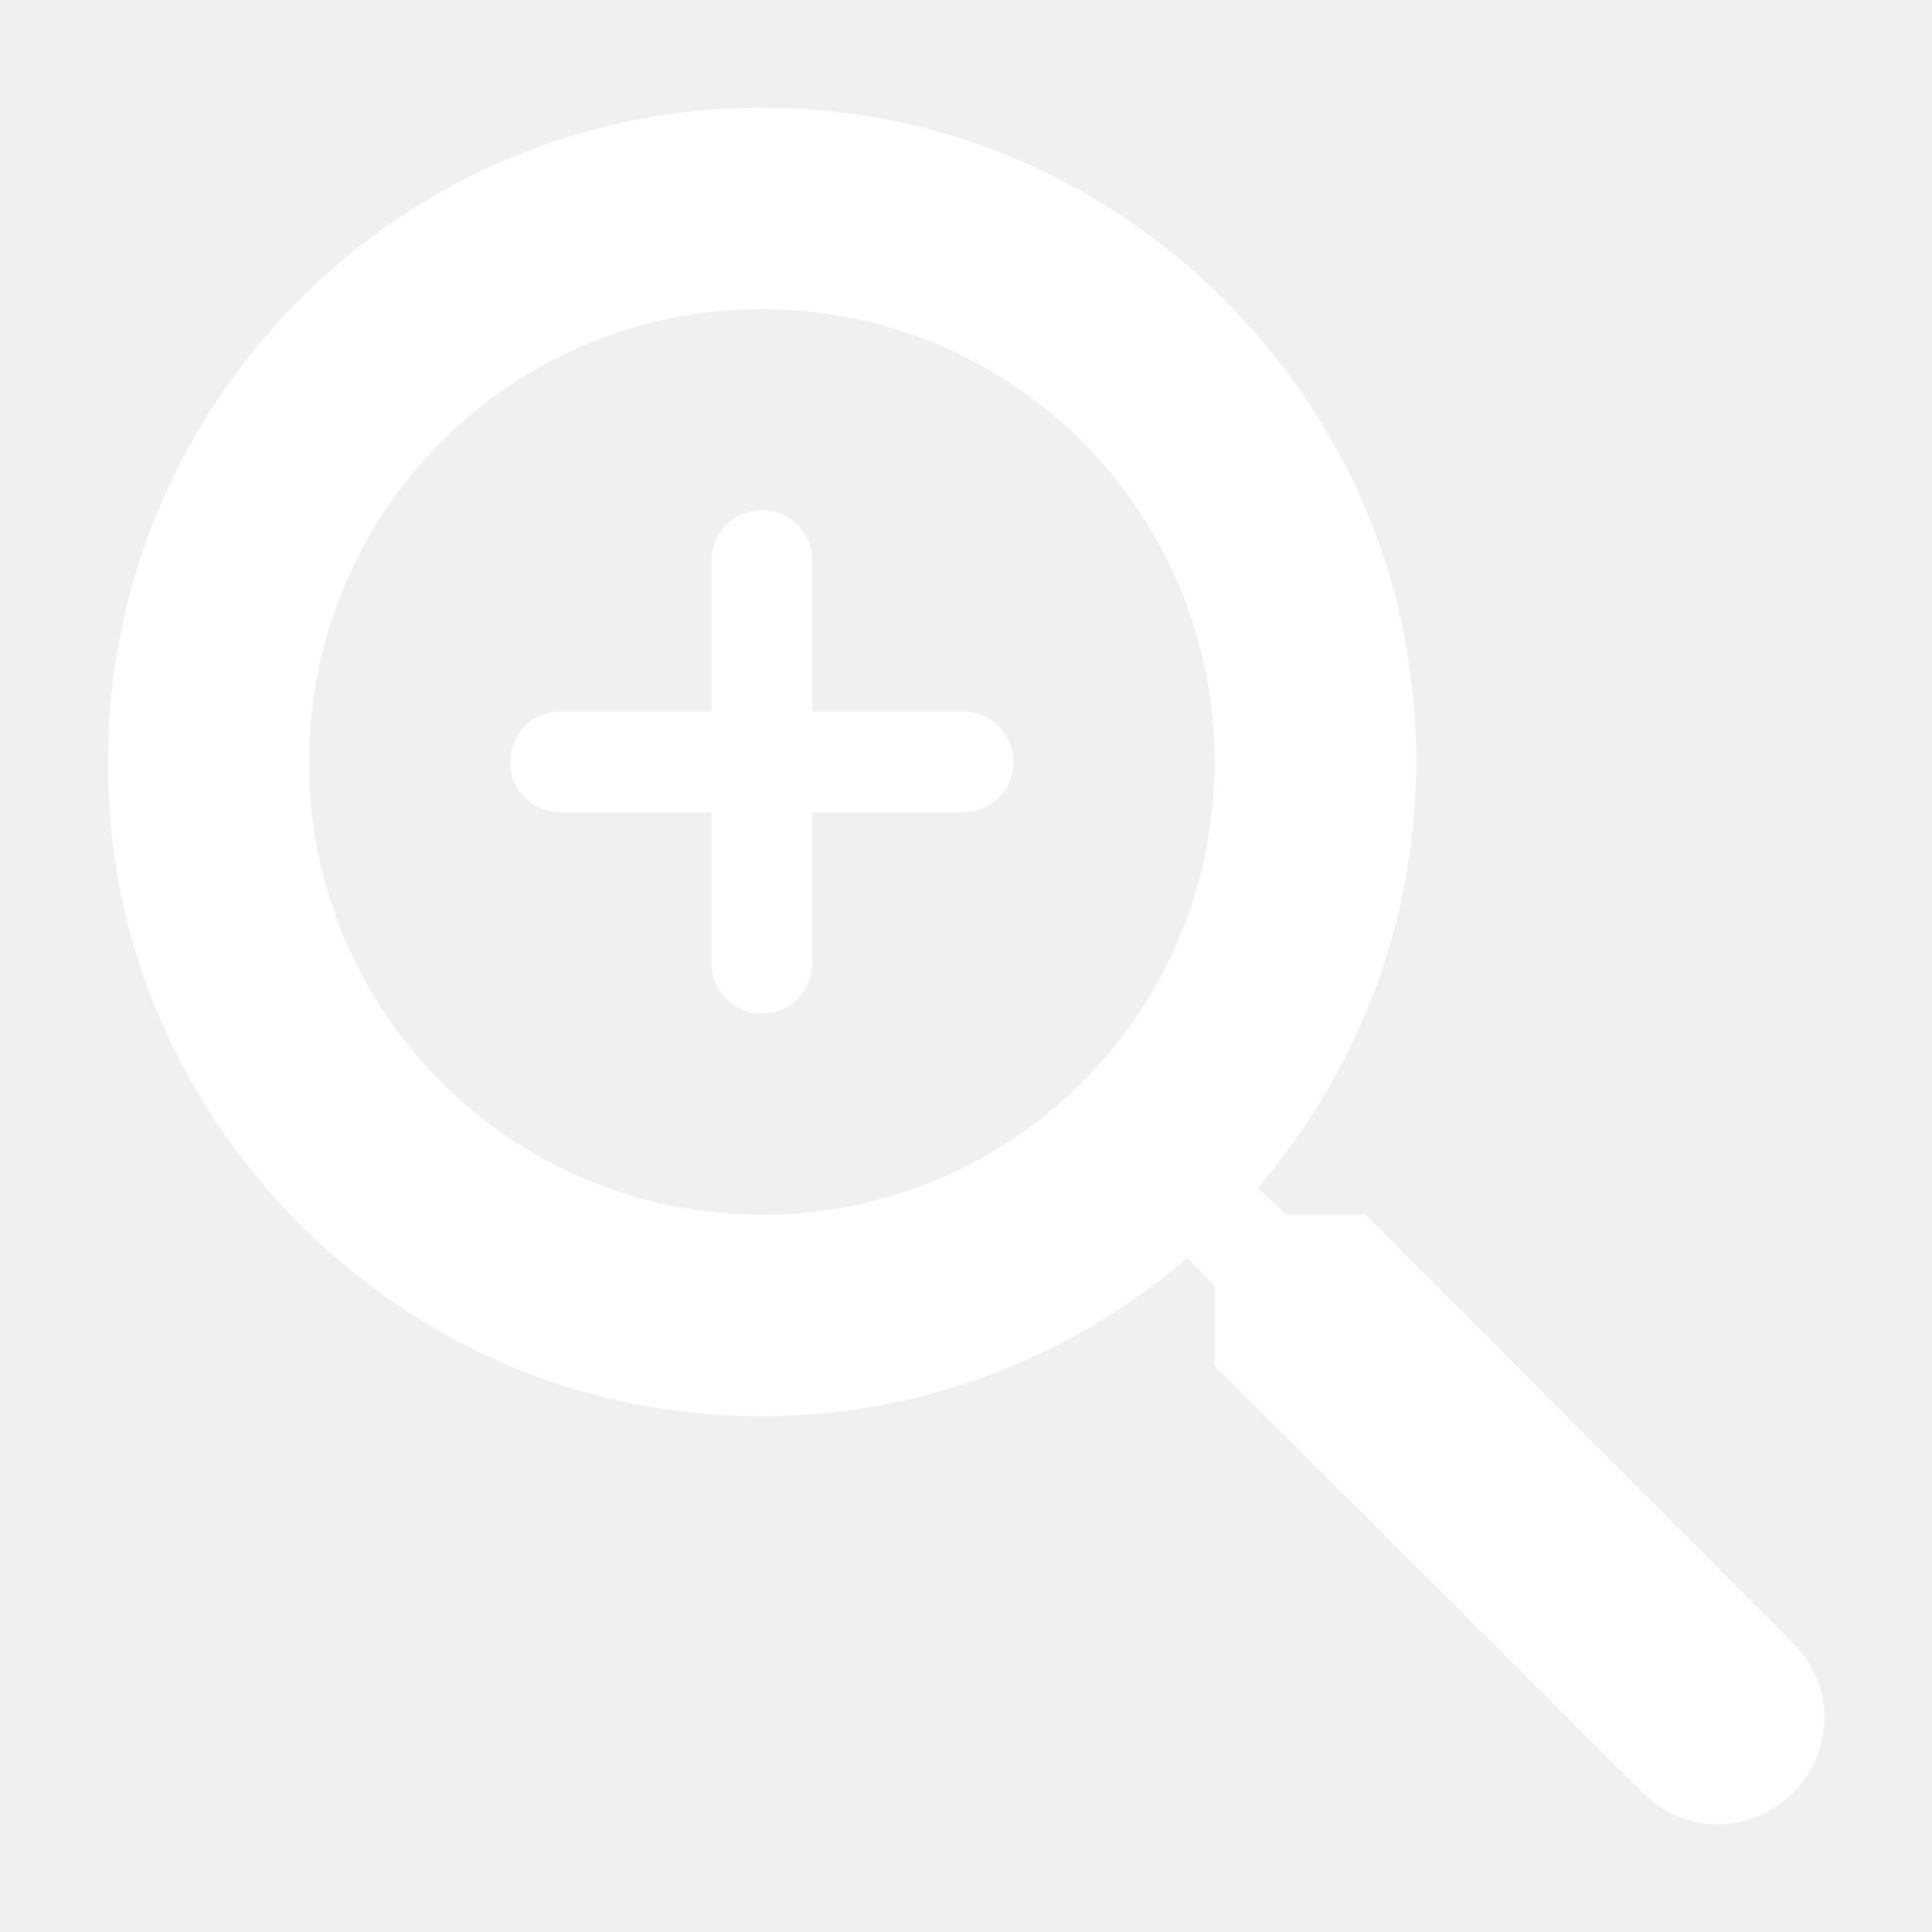
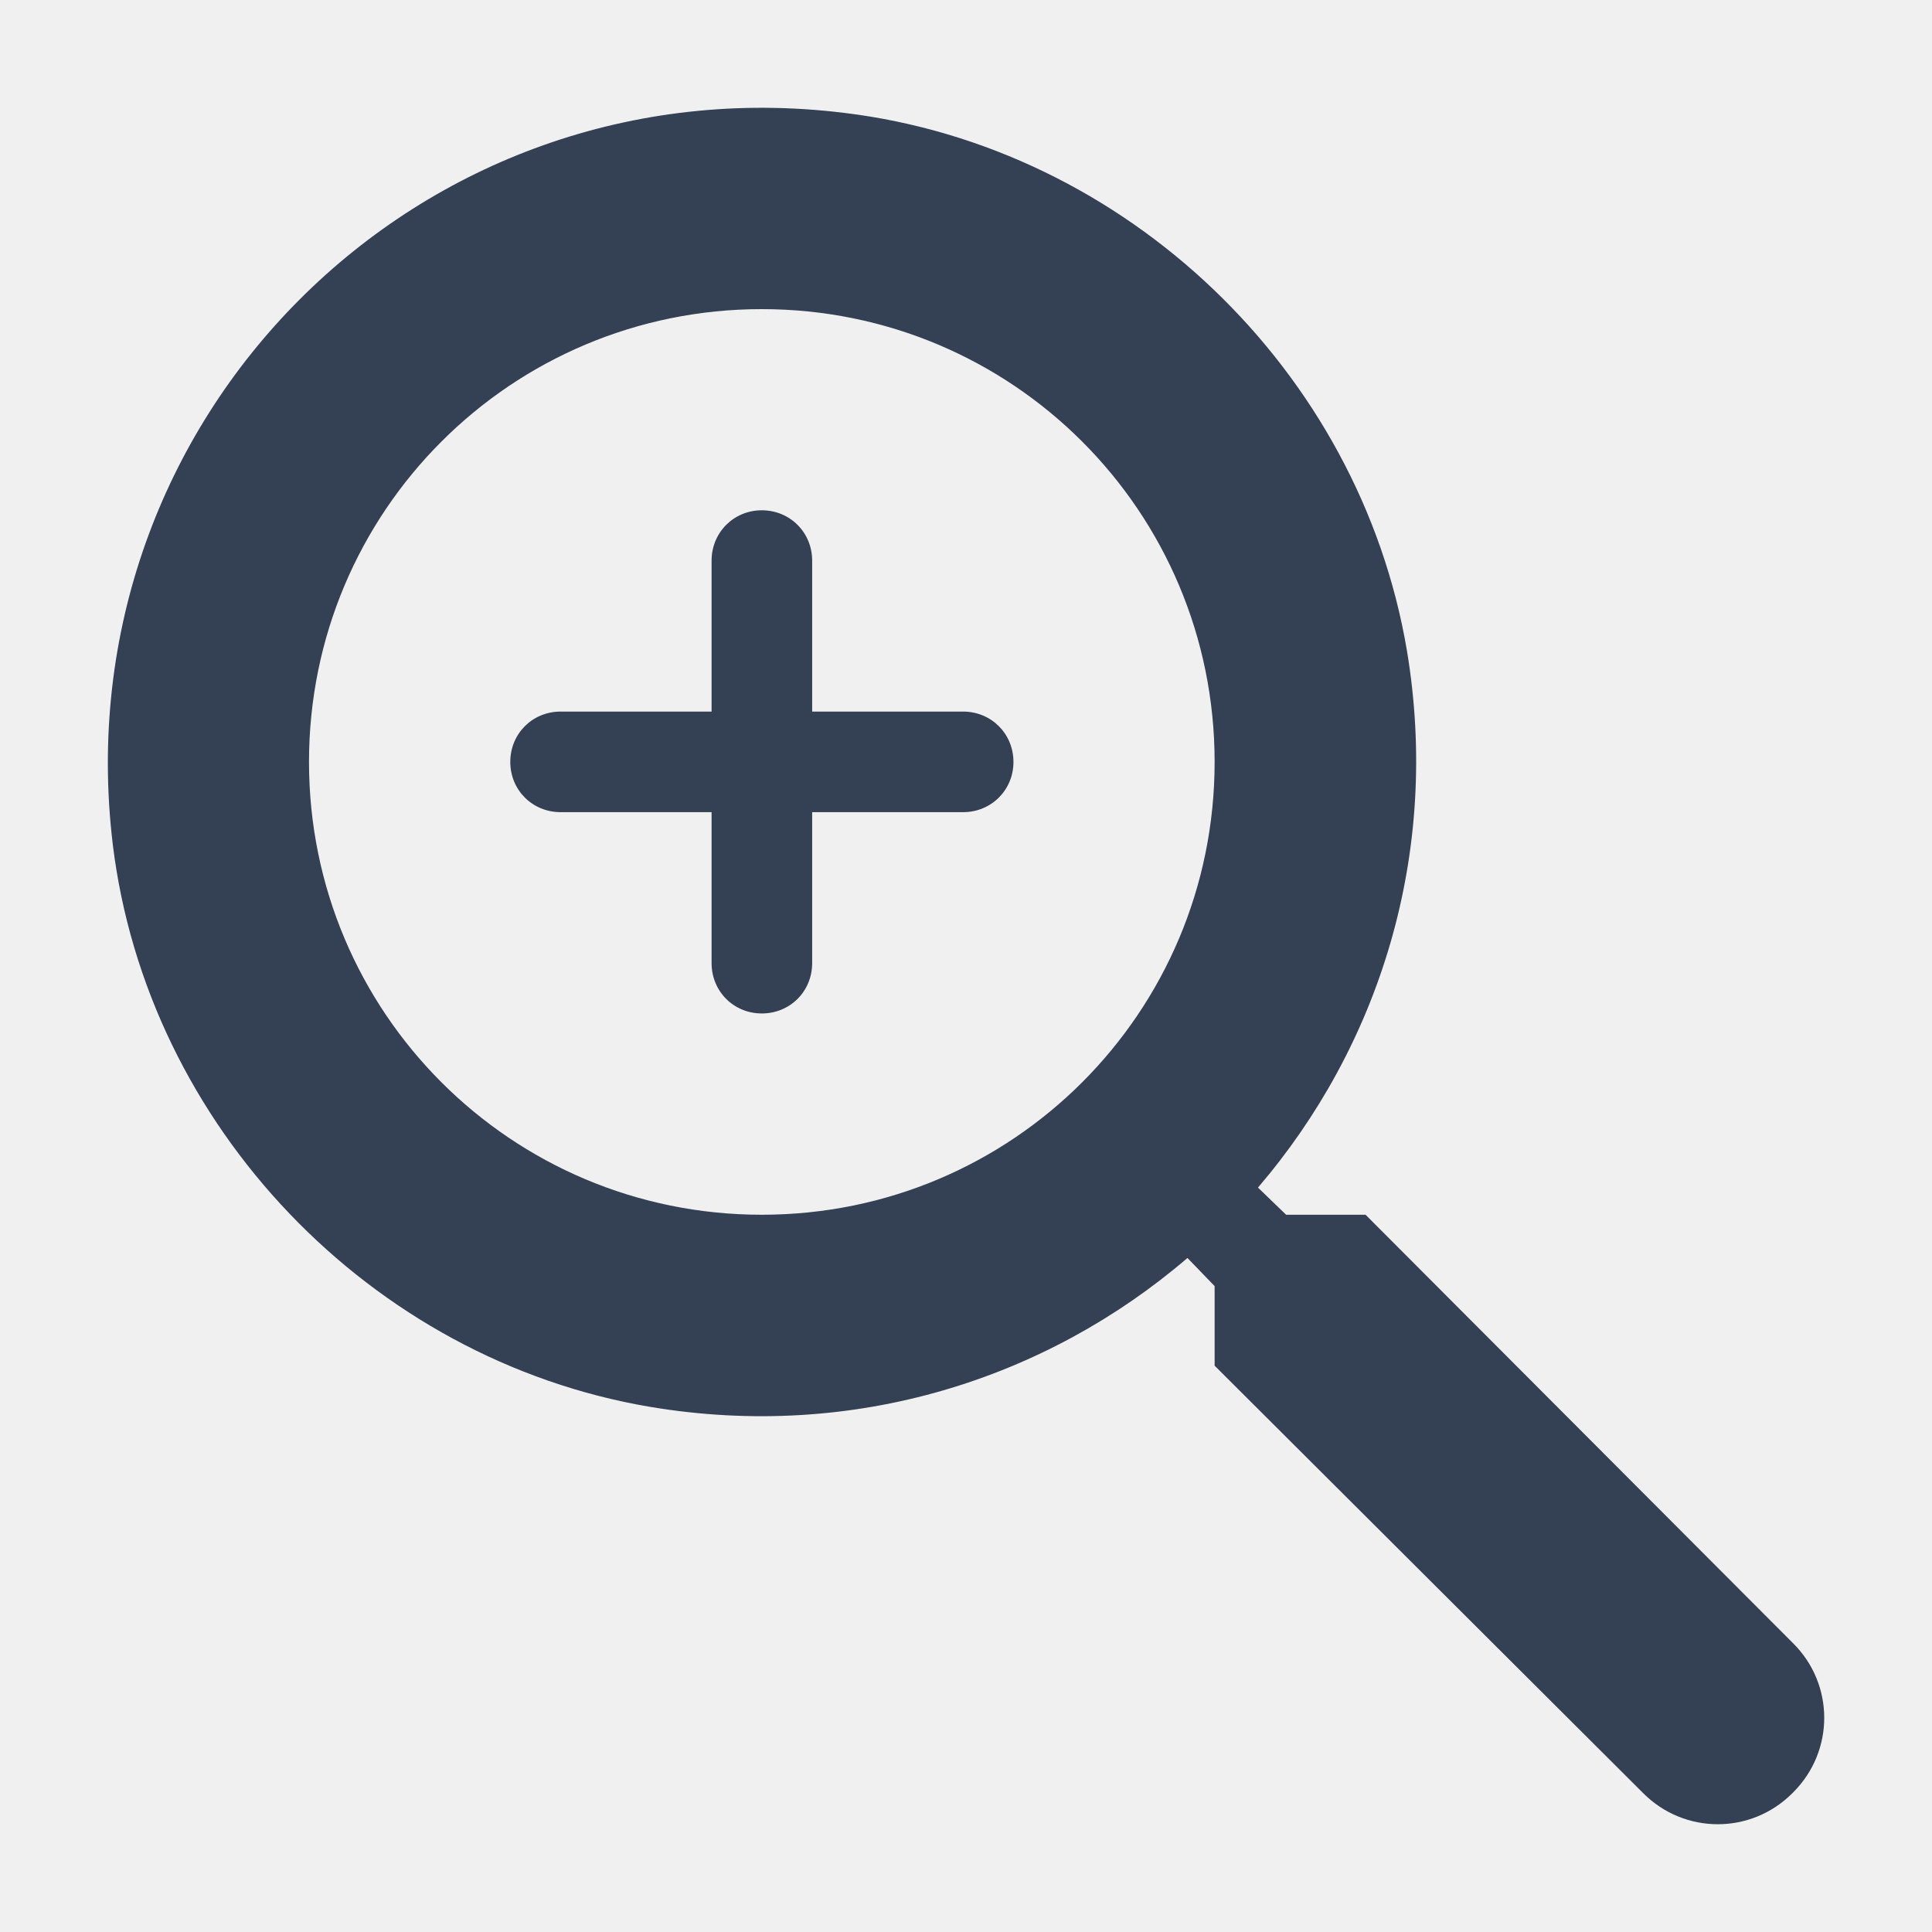
<svg xmlns="http://www.w3.org/2000/svg" width="16" height="16" viewBox="0 0 16 16" fill="none">
-   <path d="M11.309 10.06H10.651L10.418 9.835C11.418 8.668 11.934 7.076 11.651 5.385C11.259 3.068 9.326 1.218 6.993 0.935C3.468 0.501 0.509 3.468 0.934 6.993C1.218 9.326 3.068 11.26 5.384 11.651C7.076 11.935 8.668 11.418 9.834 10.418L10.059 10.651V11.31L13.609 14.851C13.951 15.193 14.501 15.193 14.843 14.851L14.851 14.843C15.193 14.501 15.193 13.951 14.851 13.61L11.309 10.06ZM6.309 10.06C4.234 10.06 2.559 8.385 2.559 6.31C2.559 4.235 4.234 2.56 6.309 2.56C8.384 2.56 10.059 4.235 10.059 6.31C10.059 8.385 8.384 10.06 6.309 10.06ZM6.309 4.226C6.076 4.226 5.893 4.41 5.893 4.643V5.893H4.643C4.409 5.893 4.226 6.076 4.226 6.31C4.226 6.543 4.409 6.726 4.643 6.726H5.893V7.976C5.893 8.21 6.076 8.393 6.309 8.393C6.543 8.393 6.726 8.21 6.726 7.976V6.726H7.976C8.209 6.726 8.393 6.543 8.393 6.31C8.393 6.076 8.209 5.893 7.976 5.893H6.726V4.643C6.726 4.41 6.543 4.226 6.309 4.226Z" fill="white" />
+   <path d="M11.309 10.06H10.651L10.418 9.835C11.418 8.668 11.934 7.076 11.651 5.385C11.259 3.068 9.326 1.218 6.993 0.935C3.468 0.501 0.509 3.468 0.934 6.993C1.218 9.326 3.068 11.26 5.384 11.651C7.076 11.935 8.668 11.418 9.834 10.418L10.059 10.651V11.31L13.609 14.851C13.951 15.193 14.501 15.193 14.843 14.851L14.851 14.843C15.193 14.501 15.193 13.951 14.851 13.61L11.309 10.06ZM6.309 10.06C4.234 10.06 2.559 8.385 2.559 6.31C2.559 4.235 4.234 2.56 6.309 2.56C8.384 2.56 10.059 4.235 10.059 6.31C10.059 8.385 8.384 10.06 6.309 10.06ZM6.309 4.226C6.076 4.226 5.893 4.41 5.893 4.643V5.893H4.643C4.409 5.893 4.226 6.076 4.226 6.31C4.226 6.543 4.409 6.726 4.643 6.726H5.893V7.976C5.893 8.21 6.076 8.393 6.309 8.393C6.543 8.393 6.726 8.21 6.726 7.976V6.726H7.976C8.209 6.726 8.393 6.543 8.393 6.31C8.393 6.076 8.209 5.893 7.976 5.893H6.726V4.643C6.726 4.41 6.543 4.226 6.309 4.226Z" fill="#344054" />
</svg>
